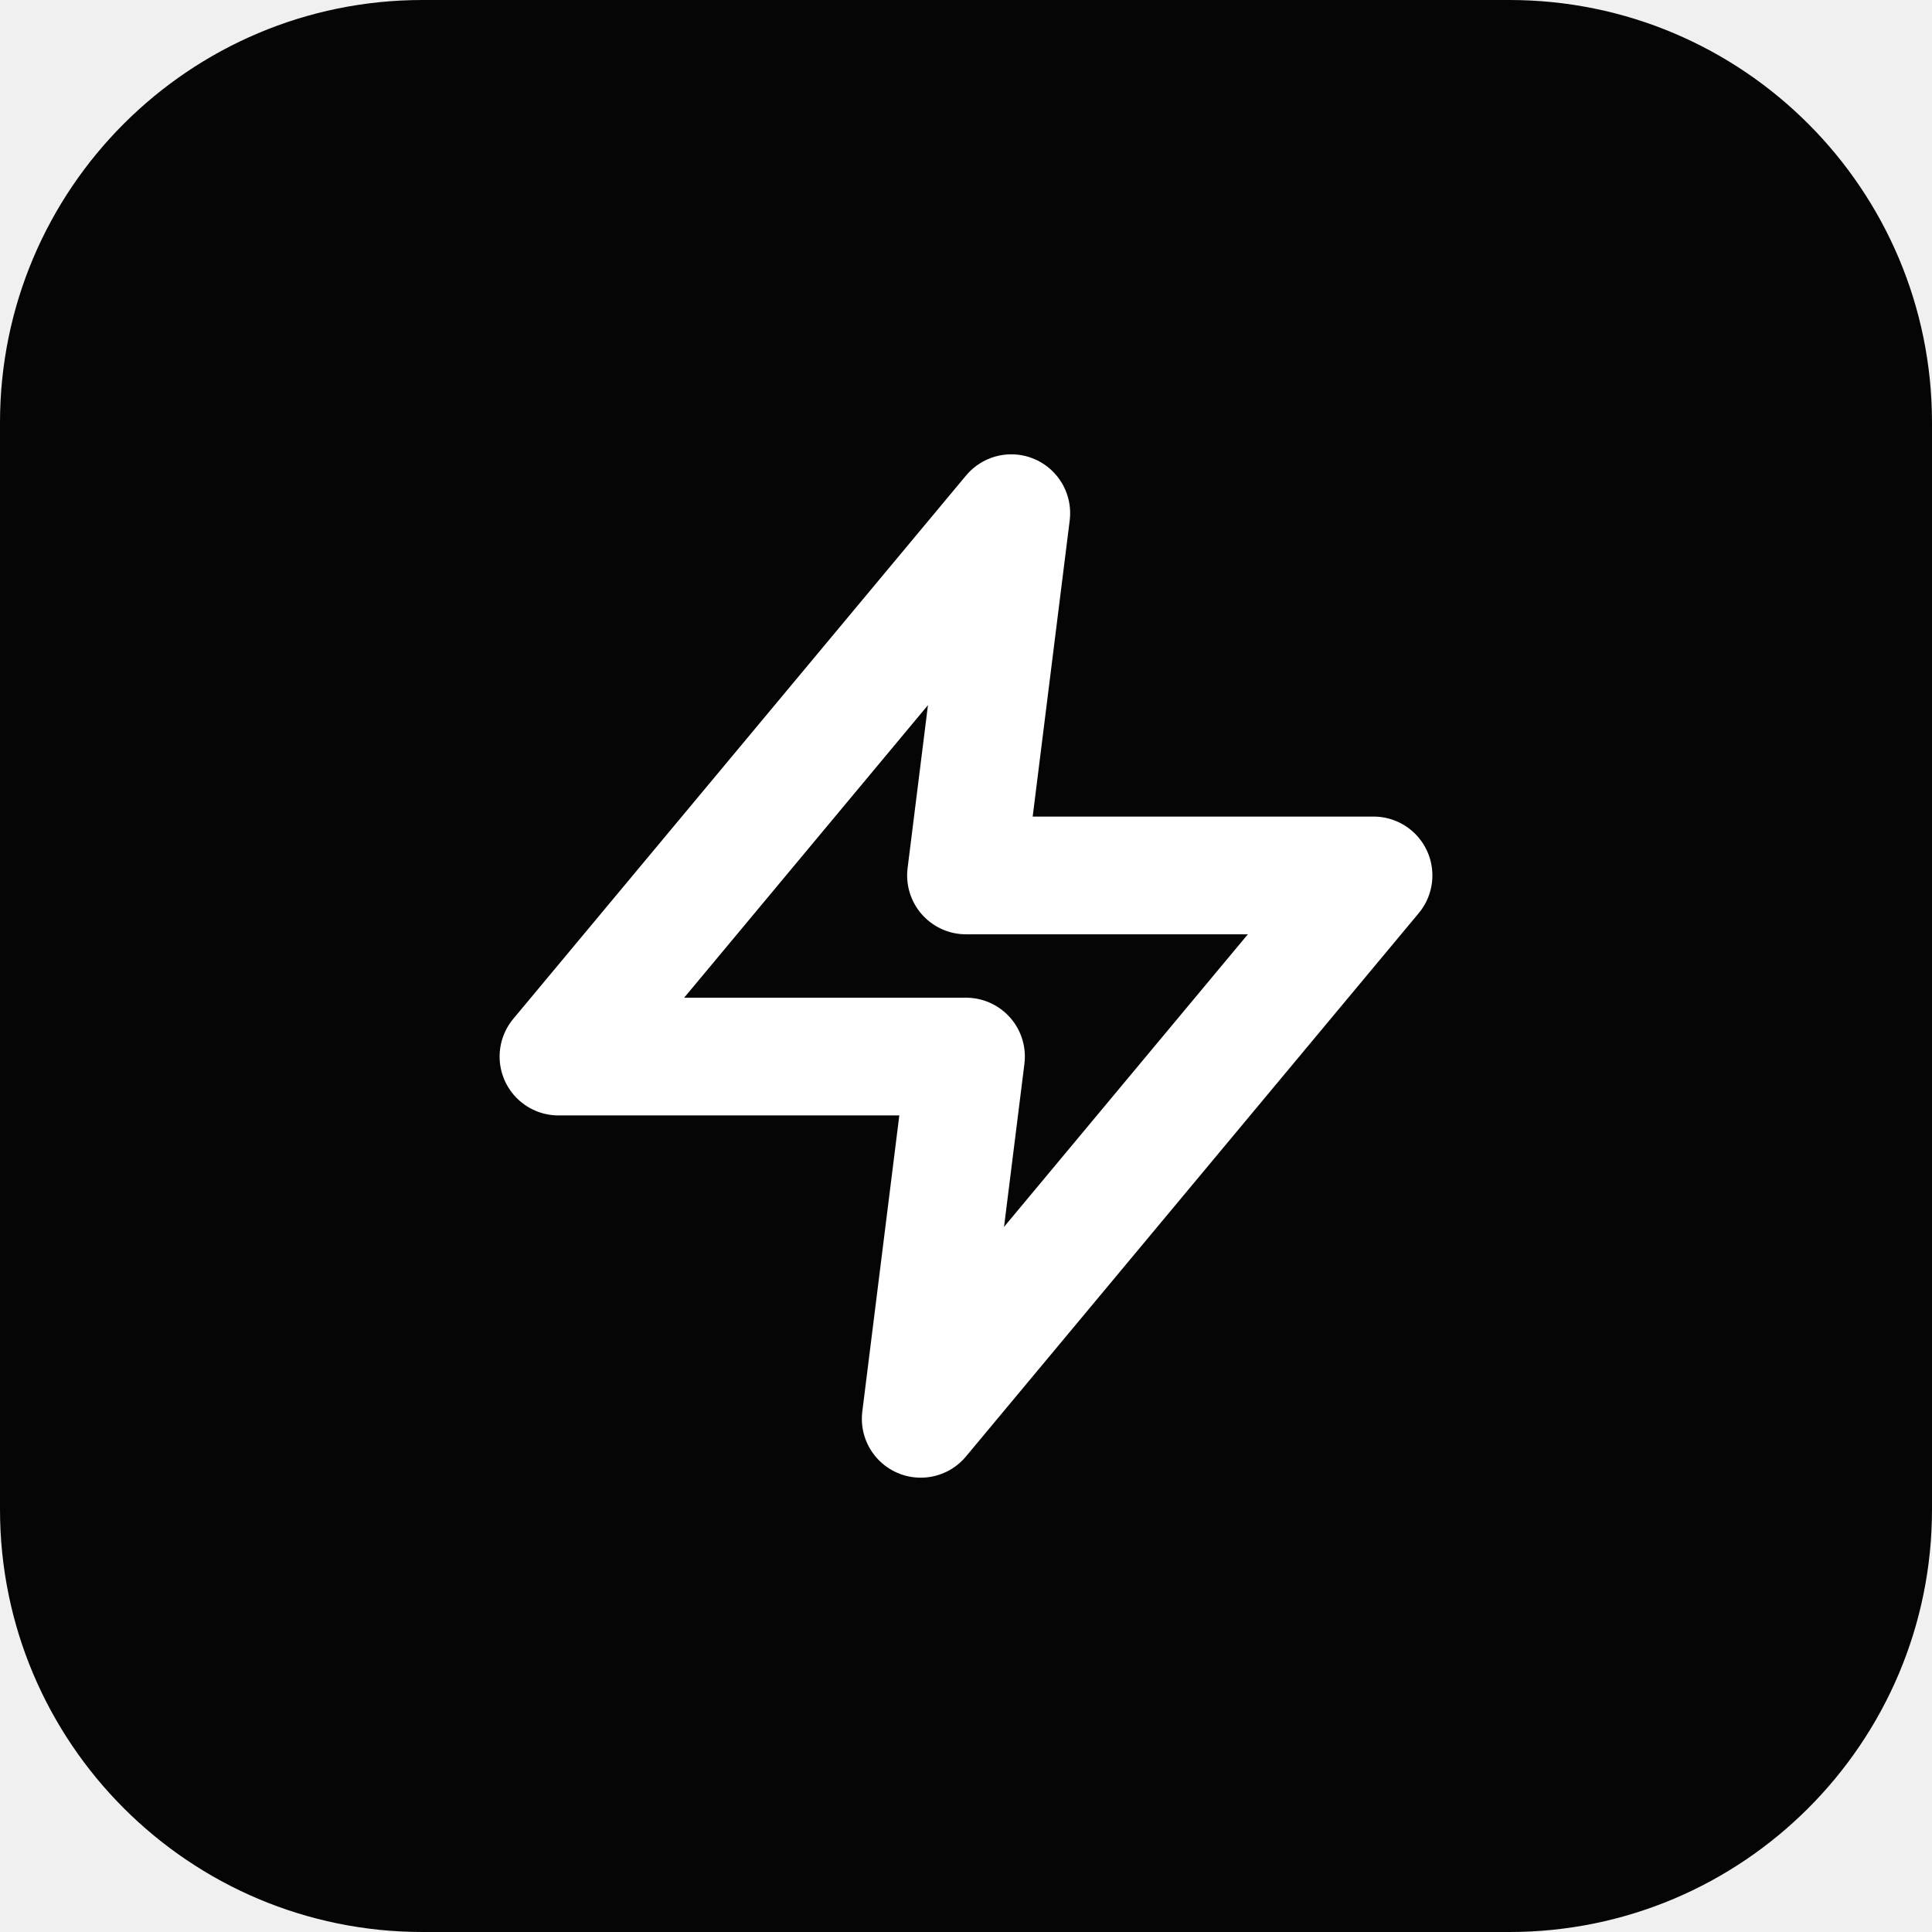
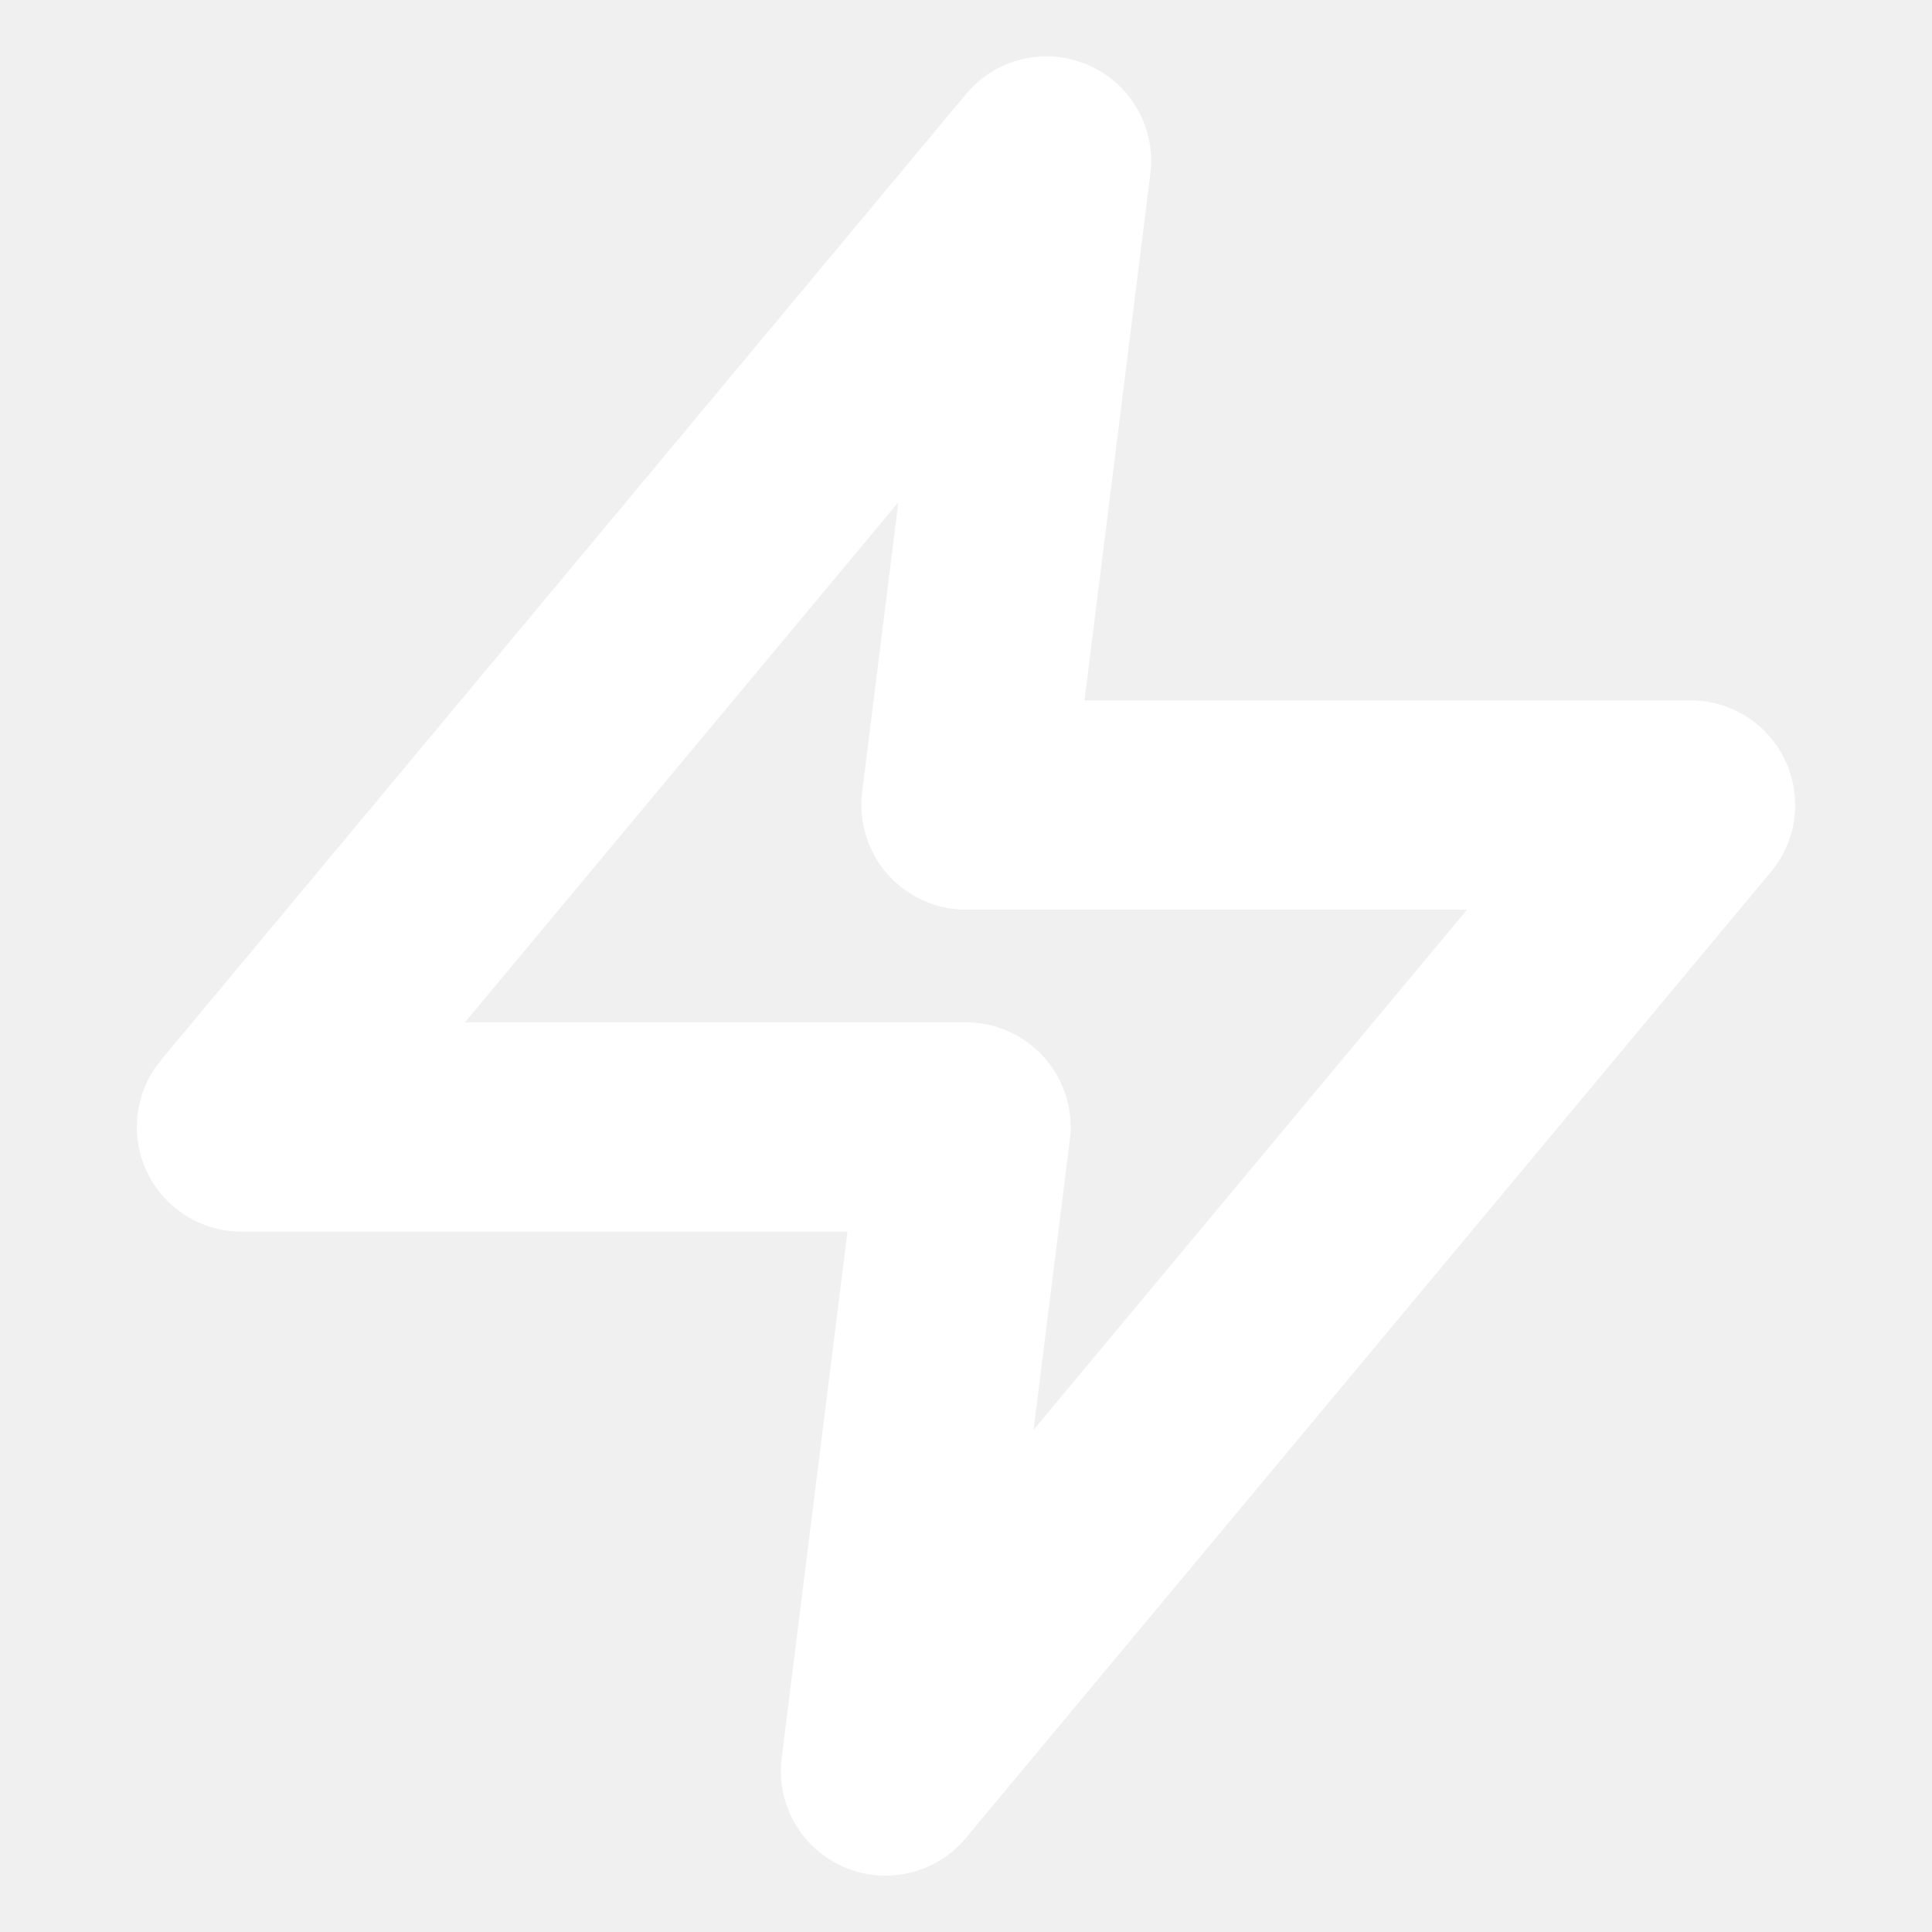
- <svg xmlns="http://www.w3.org/2000/svg" viewBox="0 0 32 32">
-   <rect width="32" height="32" rx="7" fill="#050505" />
-   <g transform="translate(7 7) scale(0.75)">
-     <polygon points="13 2 3 14 12 14 11 22 21 10 12 10 13 2" fill="none" stroke="#ffffff" stroke-width="2.6" stroke-linecap="round" stroke-linejoin="round" />
-   </g>
+ <svg xmlns="http://www.w3.org/2000/svg" viewBox="0 0 24 24">
+   <polygon points="13 2 3 14 12 14 11 22 21 10 12 10 13 2" fill="none" stroke="#ffffff" stroke-width="2.6" stroke-linecap="round" stroke-linejoin="round" />
</svg>
